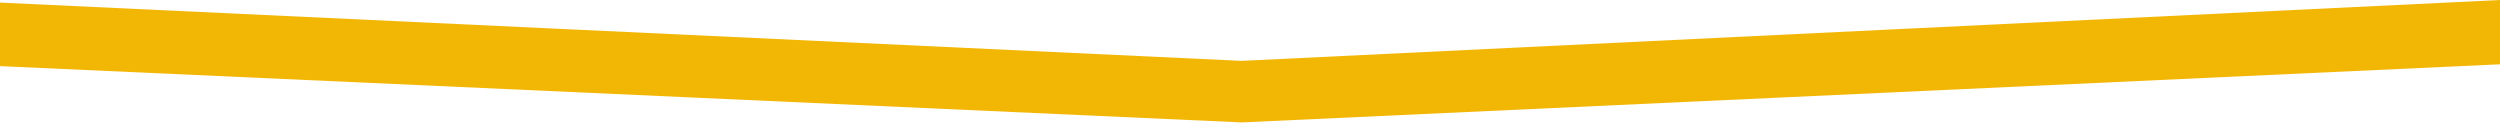
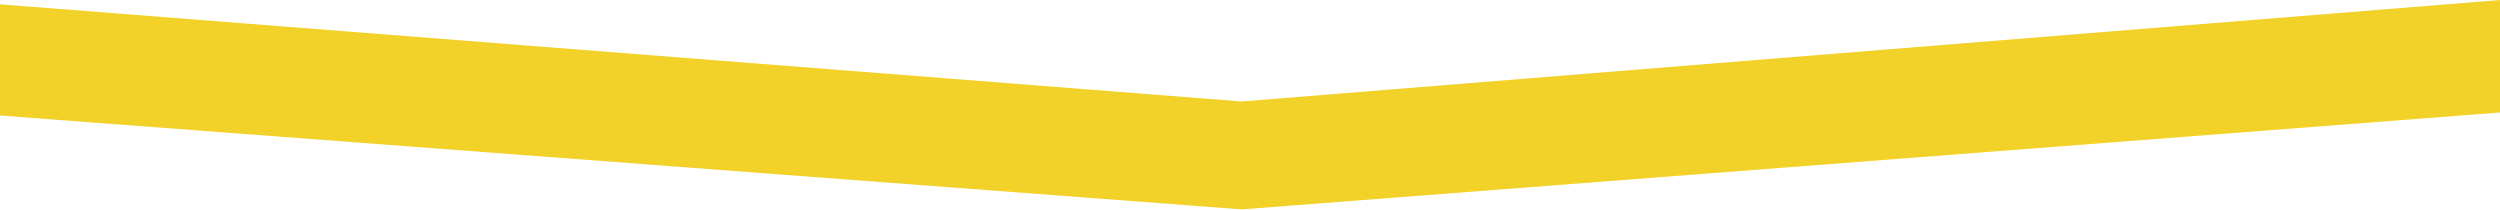
- <svg xmlns="http://www.w3.org/2000/svg" width="1450" height="71" viewBox="0 0 1450 71" fill="none">
-   <path d="M1450 6.10352e-05L1450 16.3L720.167 50L-4.84424e-05 17.356L-4.77491e-05 1.496L720.167 35.294L1450 6.10352e-05Z" fill="#F2B705" />
-   <path d="M1450 11L1450 27.3L720.167 61L-4.84424e-05 28.356L-4.77491e-05 12.496L720.167 46.294L1450 11Z" fill="#F2B705" />
-   <path d="M1450 21L1450 37.3L720.167 71L-5.89328e-05 38.356L-5.82395e-05 22.496L720.167 56.294L1450 21Z" fill="#F2B705" />
+ <svg xmlns="http://www.w3.org/2000/svg" width="800" height="67" viewBox="0 0 800 67" fill="none">
+   <path d="M800 3.05176e-05L800 14.996L397.333 46L-2.48972e-05 15.968L-2.39328e-05 1.377L397.333 32.471L800 3.05176e-05Z" fill="#F2D129" />
+   <path d="M800 11L800 25.67L397.333 56L-2.48742e-05 26.621L-2.39309e-05 12.347L397.333 42.765L800 11Z" fill="#F2D129" />
+   <path d="M800 21L800 35.996L397.333 67L-2.48972e-05 36.968L-2.39328e-05 22.377L397.333 53.471L800 21Z" fill="#F2D129" />
</svg>
